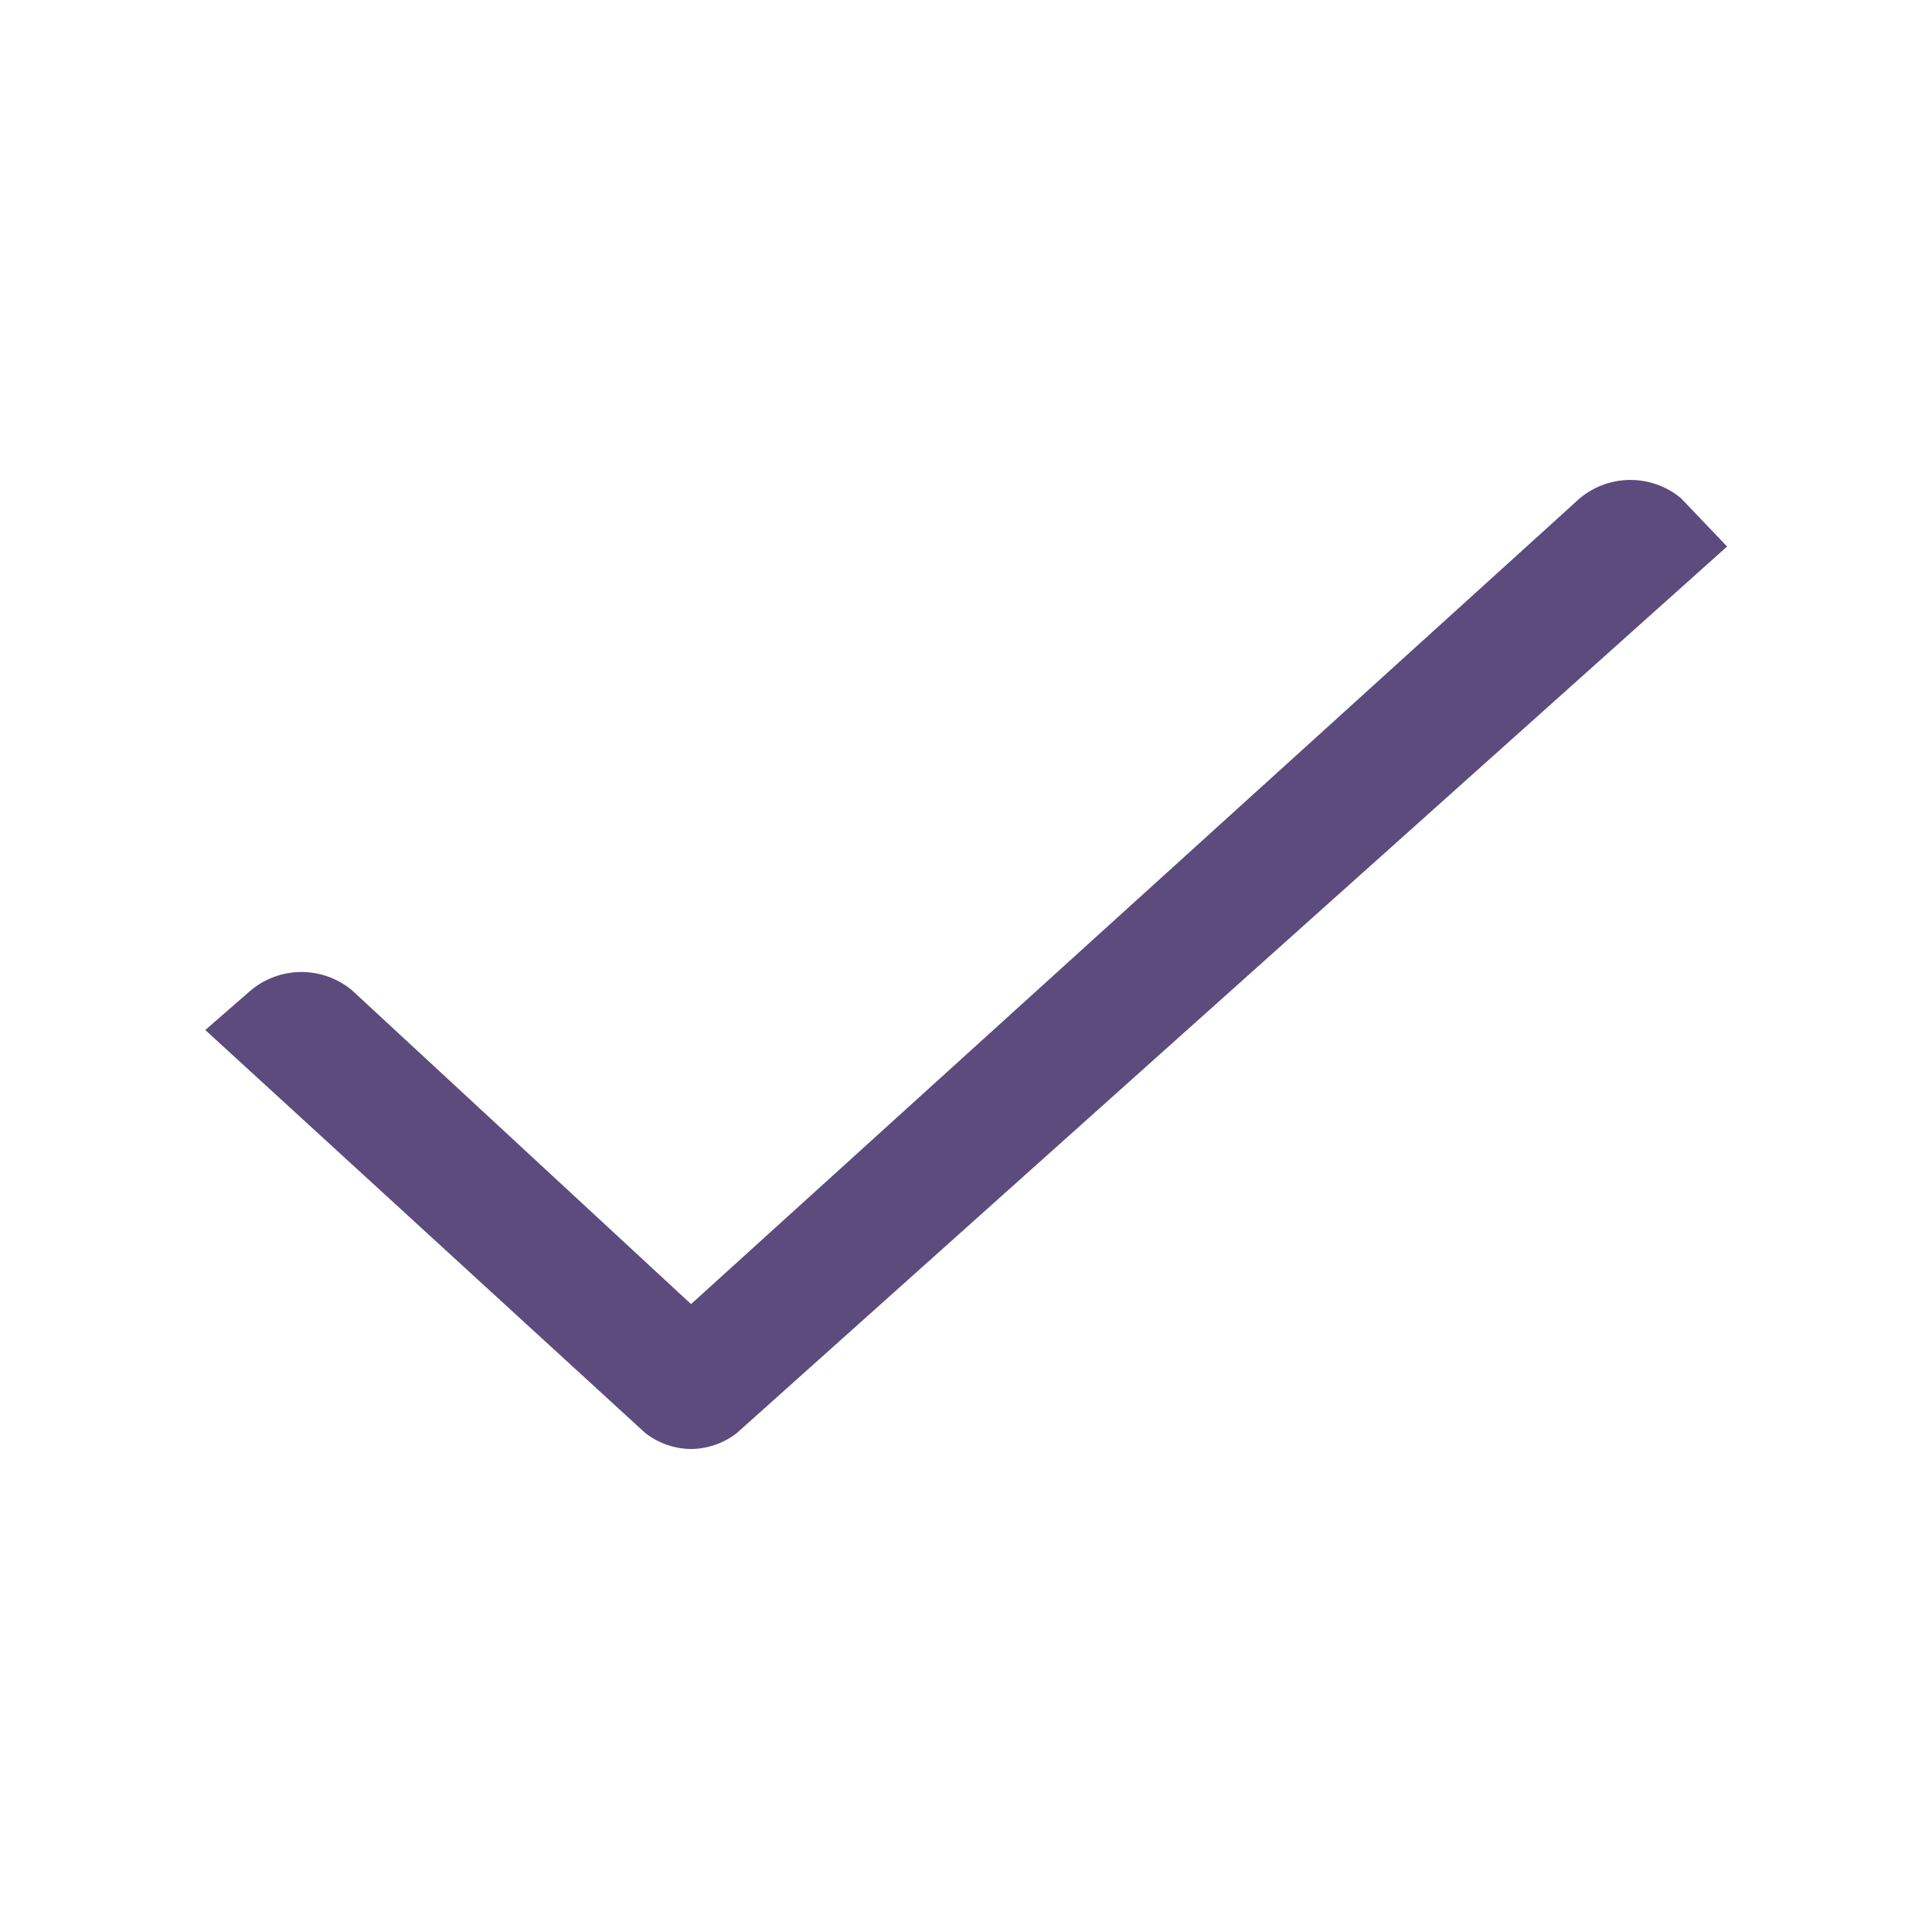
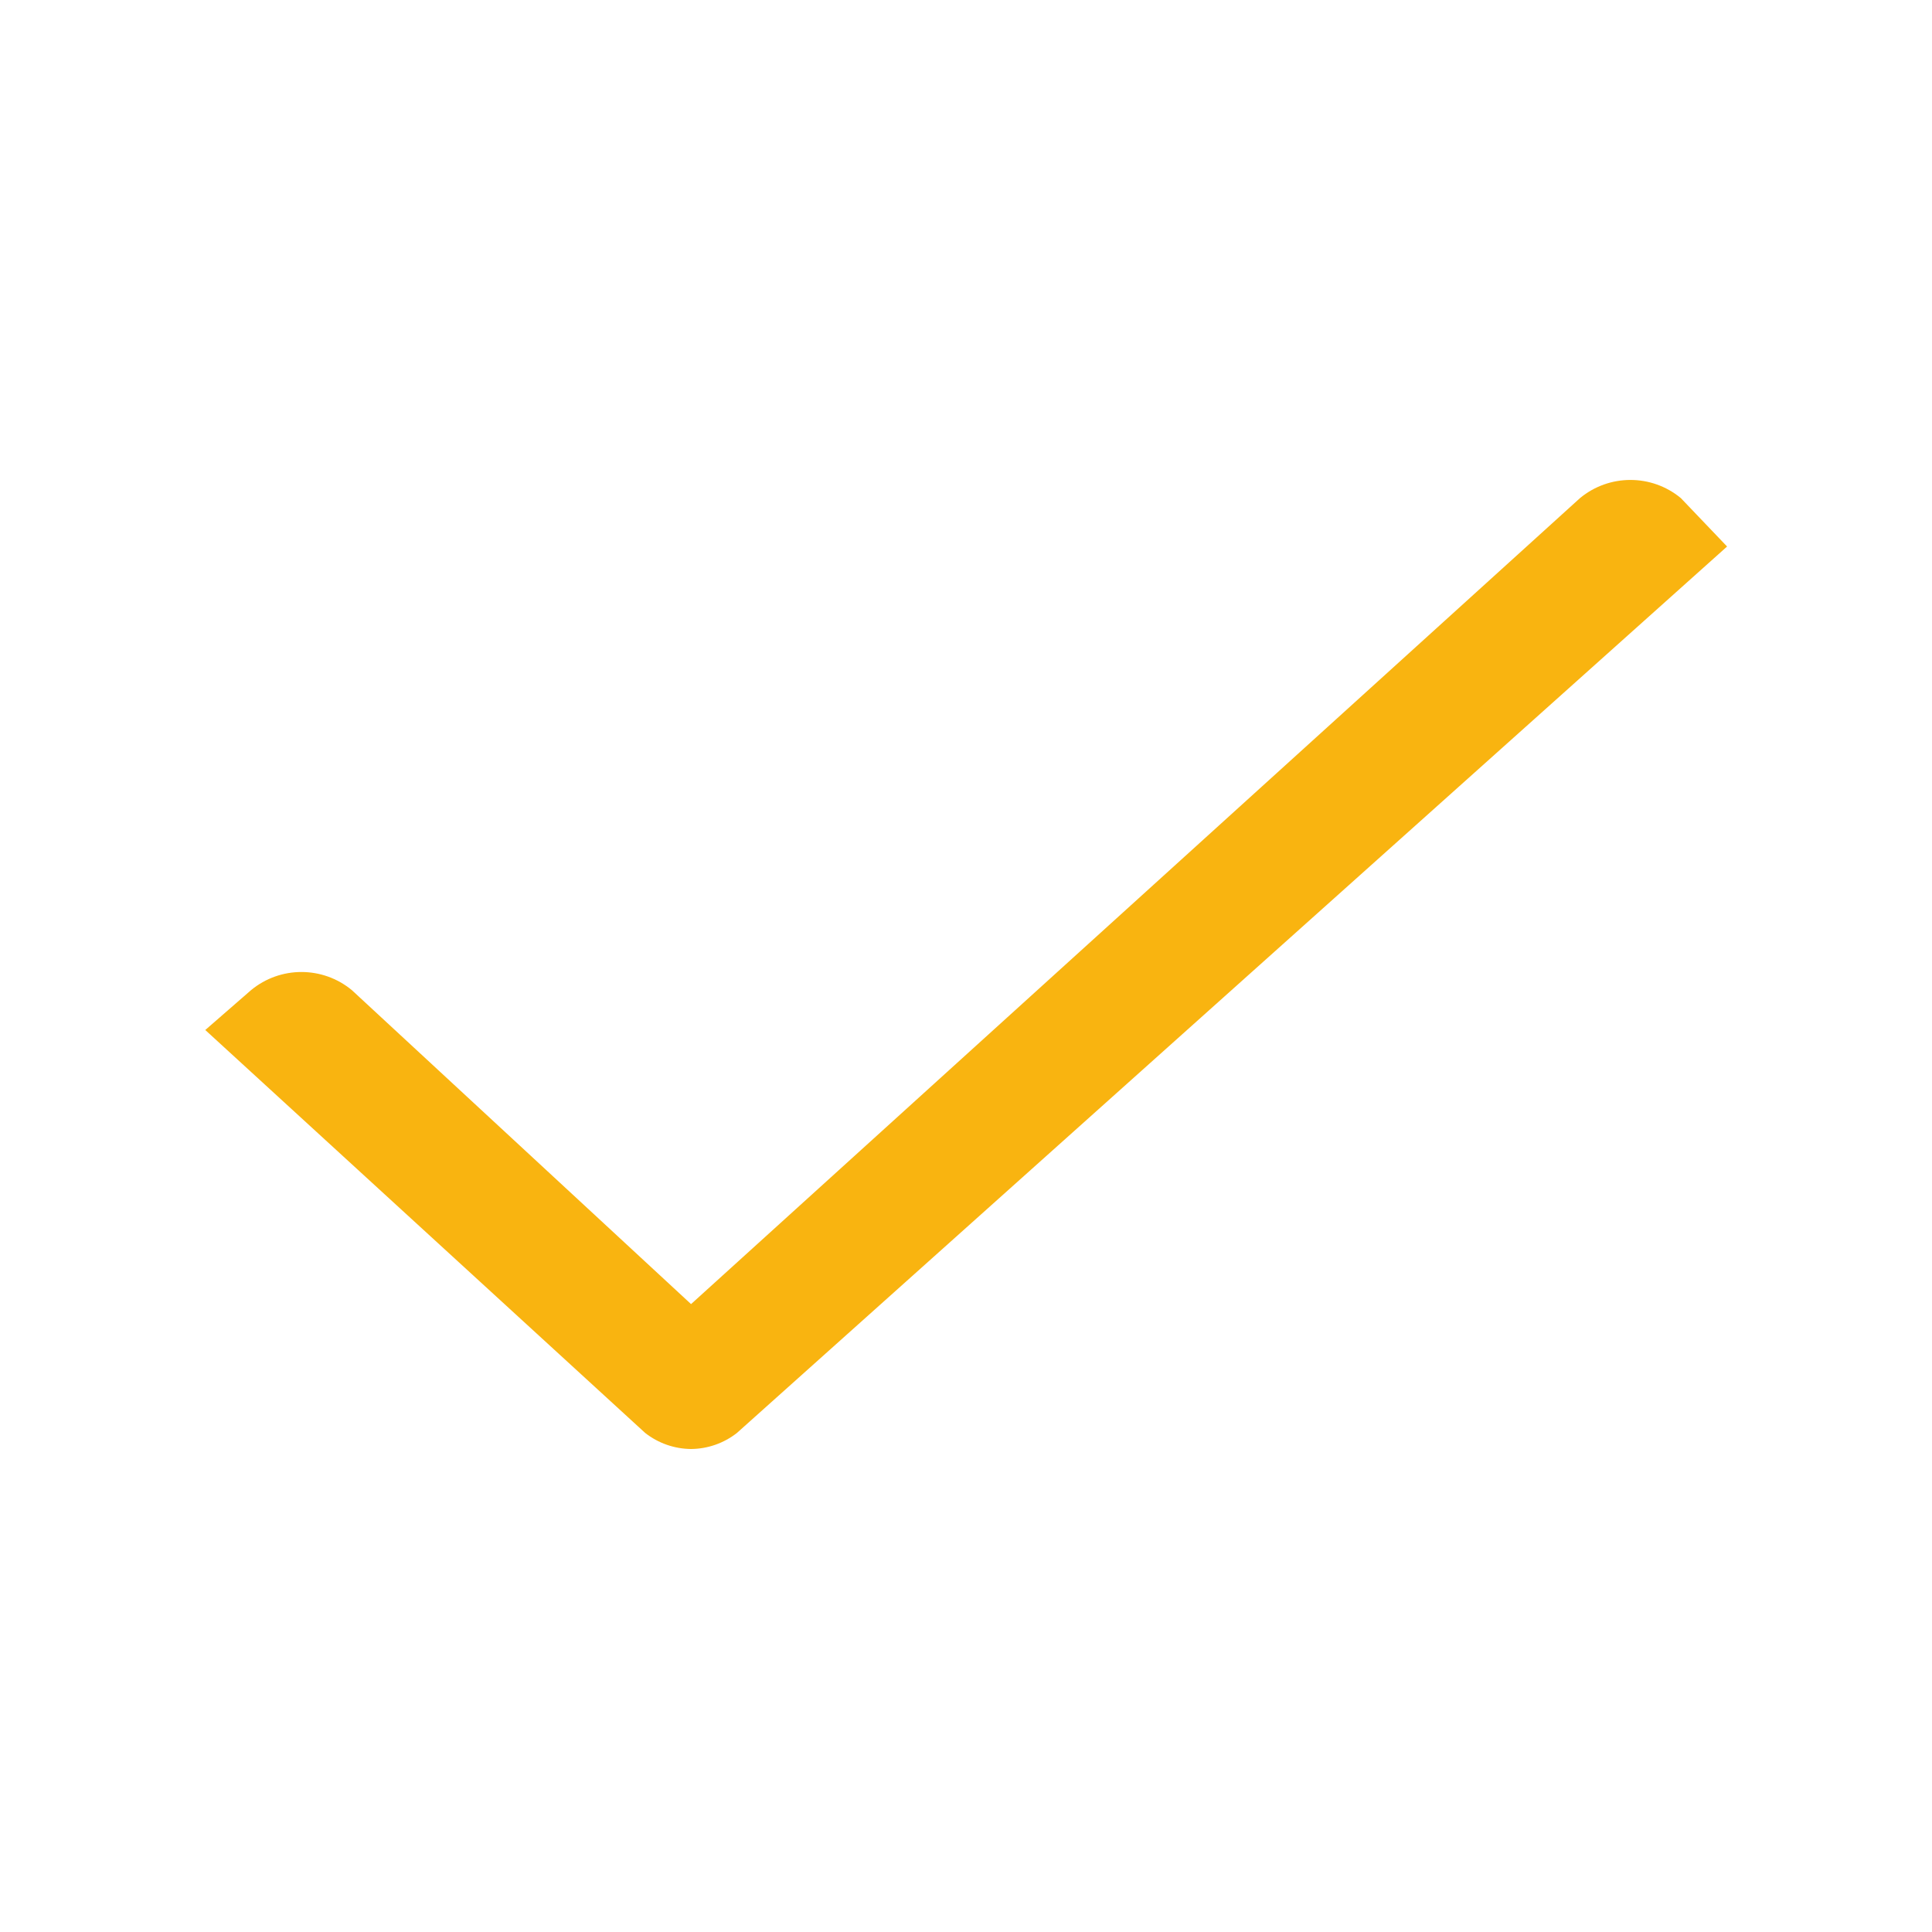
<svg xmlns="http://www.w3.org/2000/svg" id="ic_check" width="16" height="16" viewBox="0 0 16 16" shape-rendering="geometricPrecision">
  <defs>
    <style type="text/css">
-             .cls-1{fill:none}.cls-2{fill:#5c4b7d}
+             .cls-1{fill:none}.cls-2{fill:#f9b410}
        </style>
  </defs>
  <path id="Rectangle_3779" d="M0 0h16v16H0z" class="cls-1" data-name="Rectangle 3779" />
  <path id="Path_18587" d="M13.92 4.125a.655.655 0 0 0-.835 0L5.723 10.8 2.914 8.2a.655.655 0 0 0-.835 0l-.379.33 3.643 3.337a.624.624 0 0 0 .38.133.624.624 0 0 0 .38-.133l8.2-7.341z" class="cls-2" data-name="Path 18587" />
</svg>
